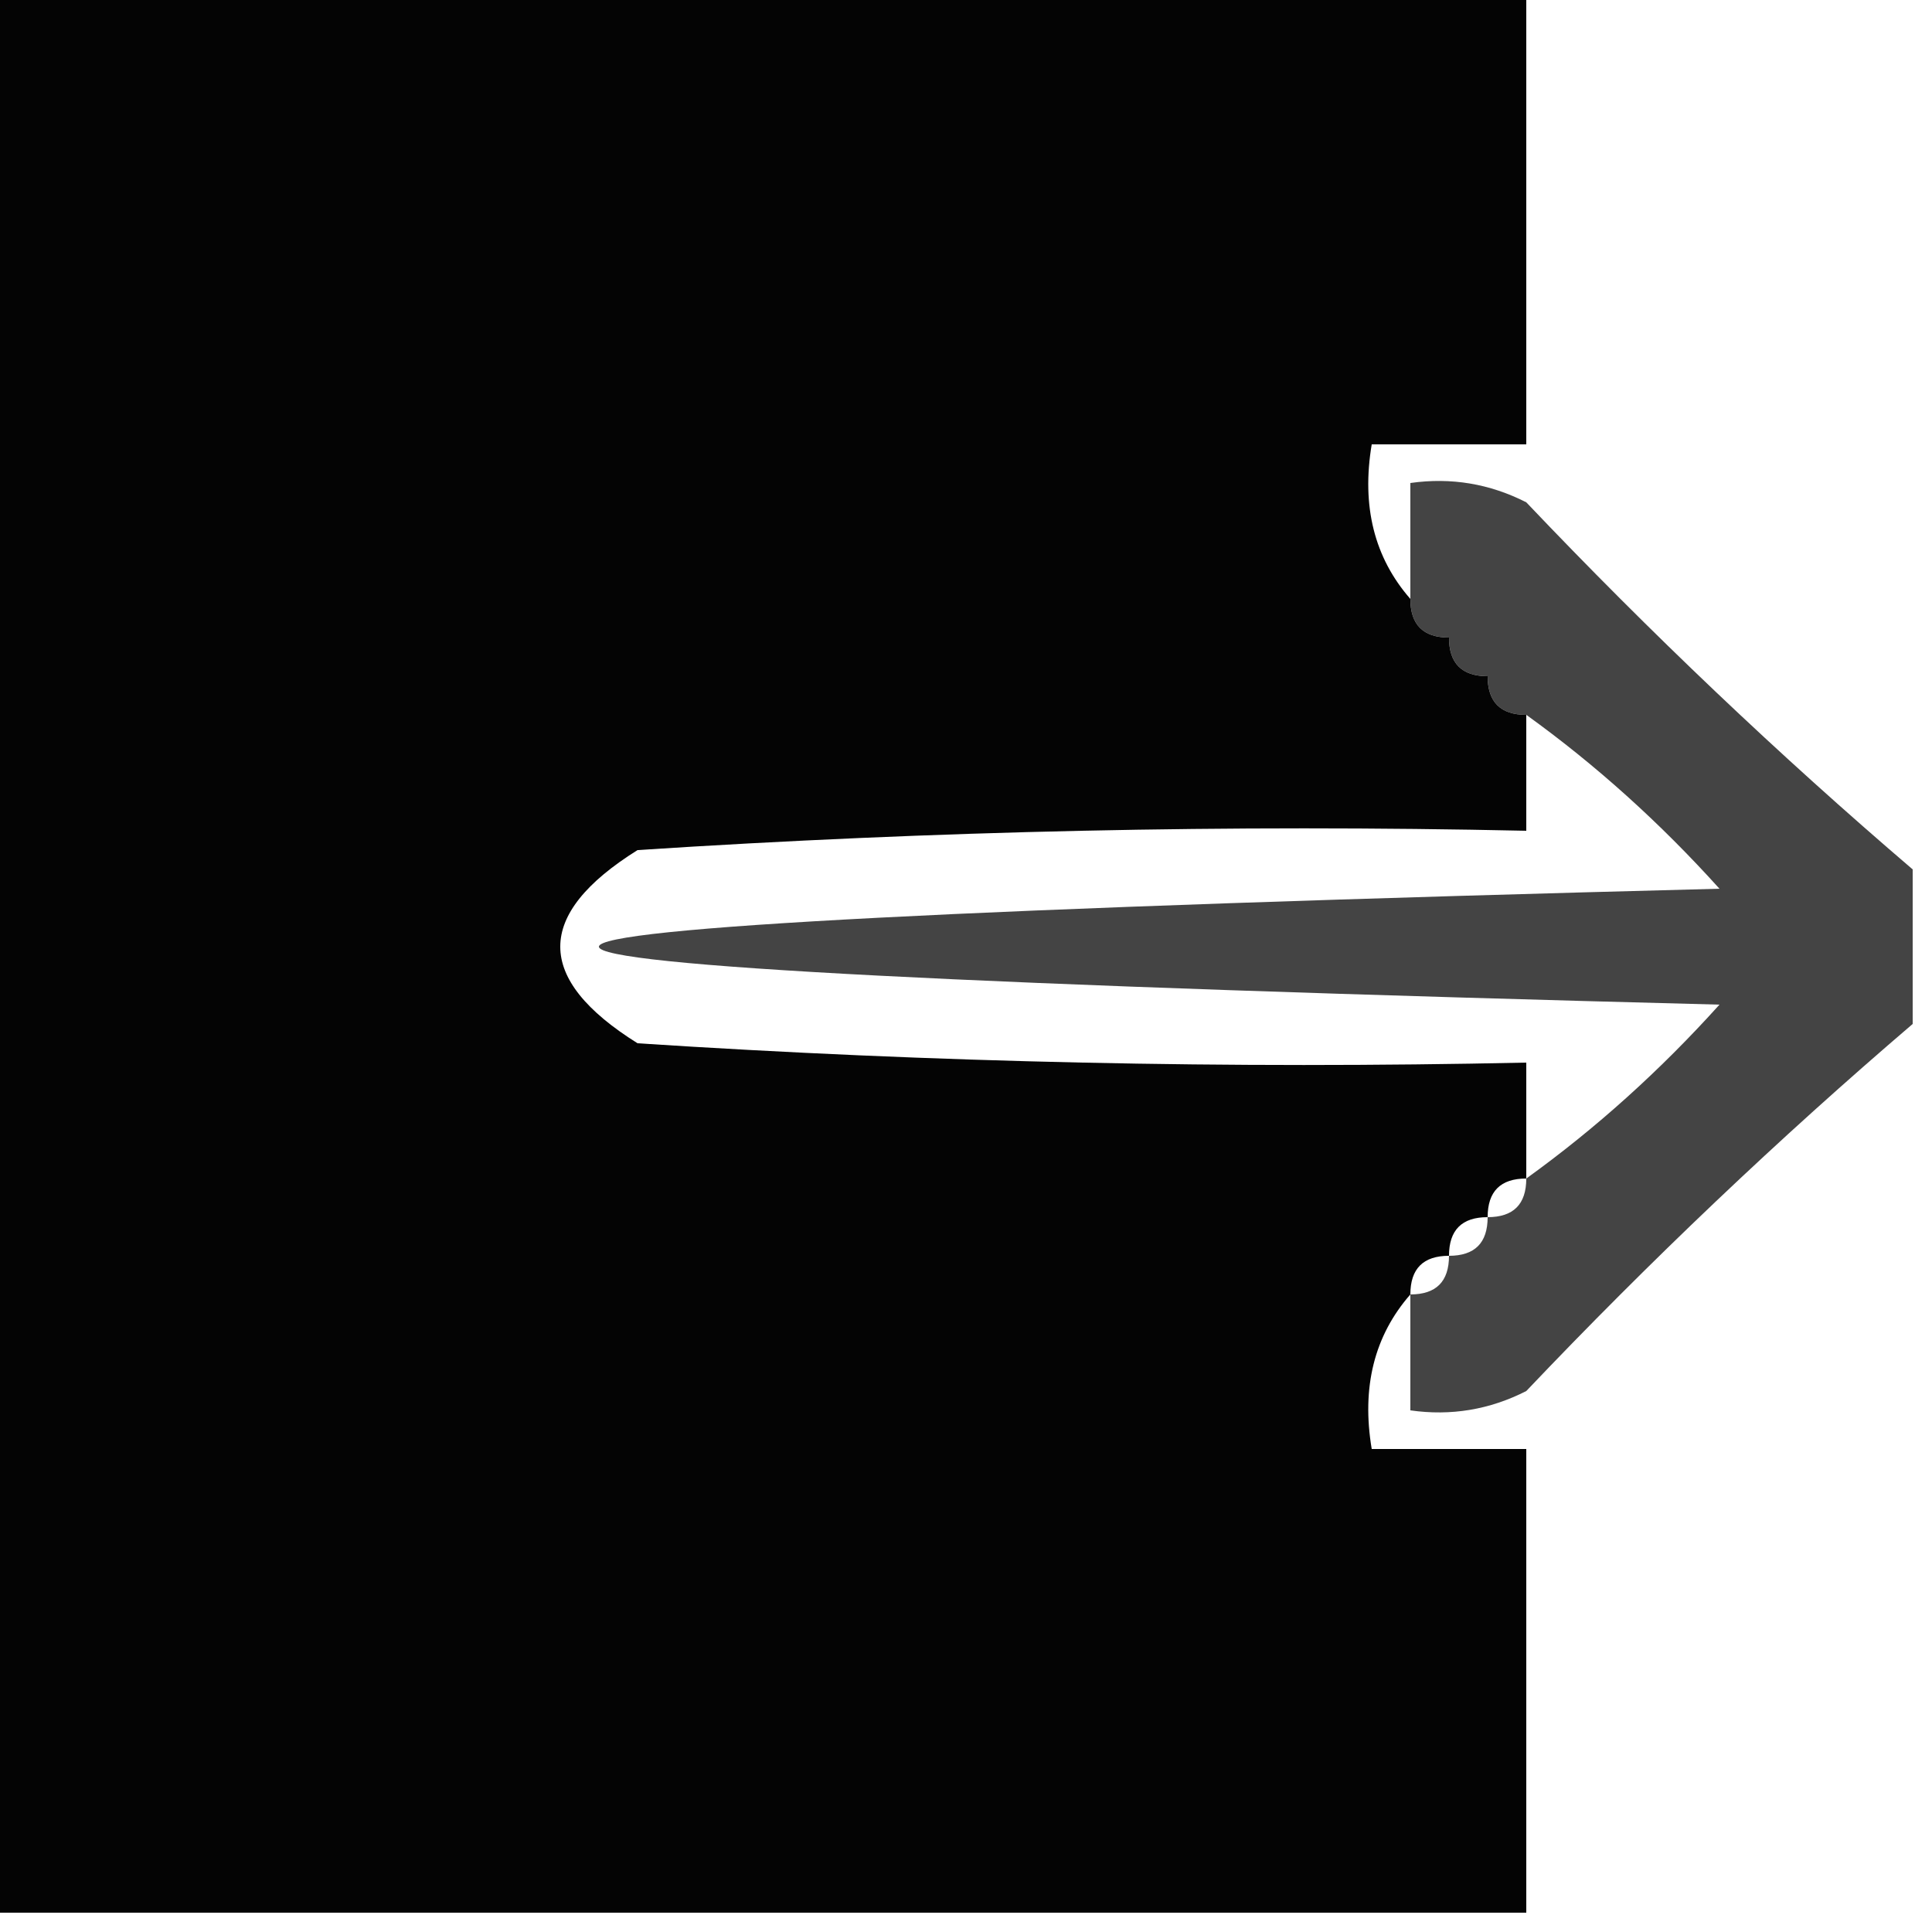
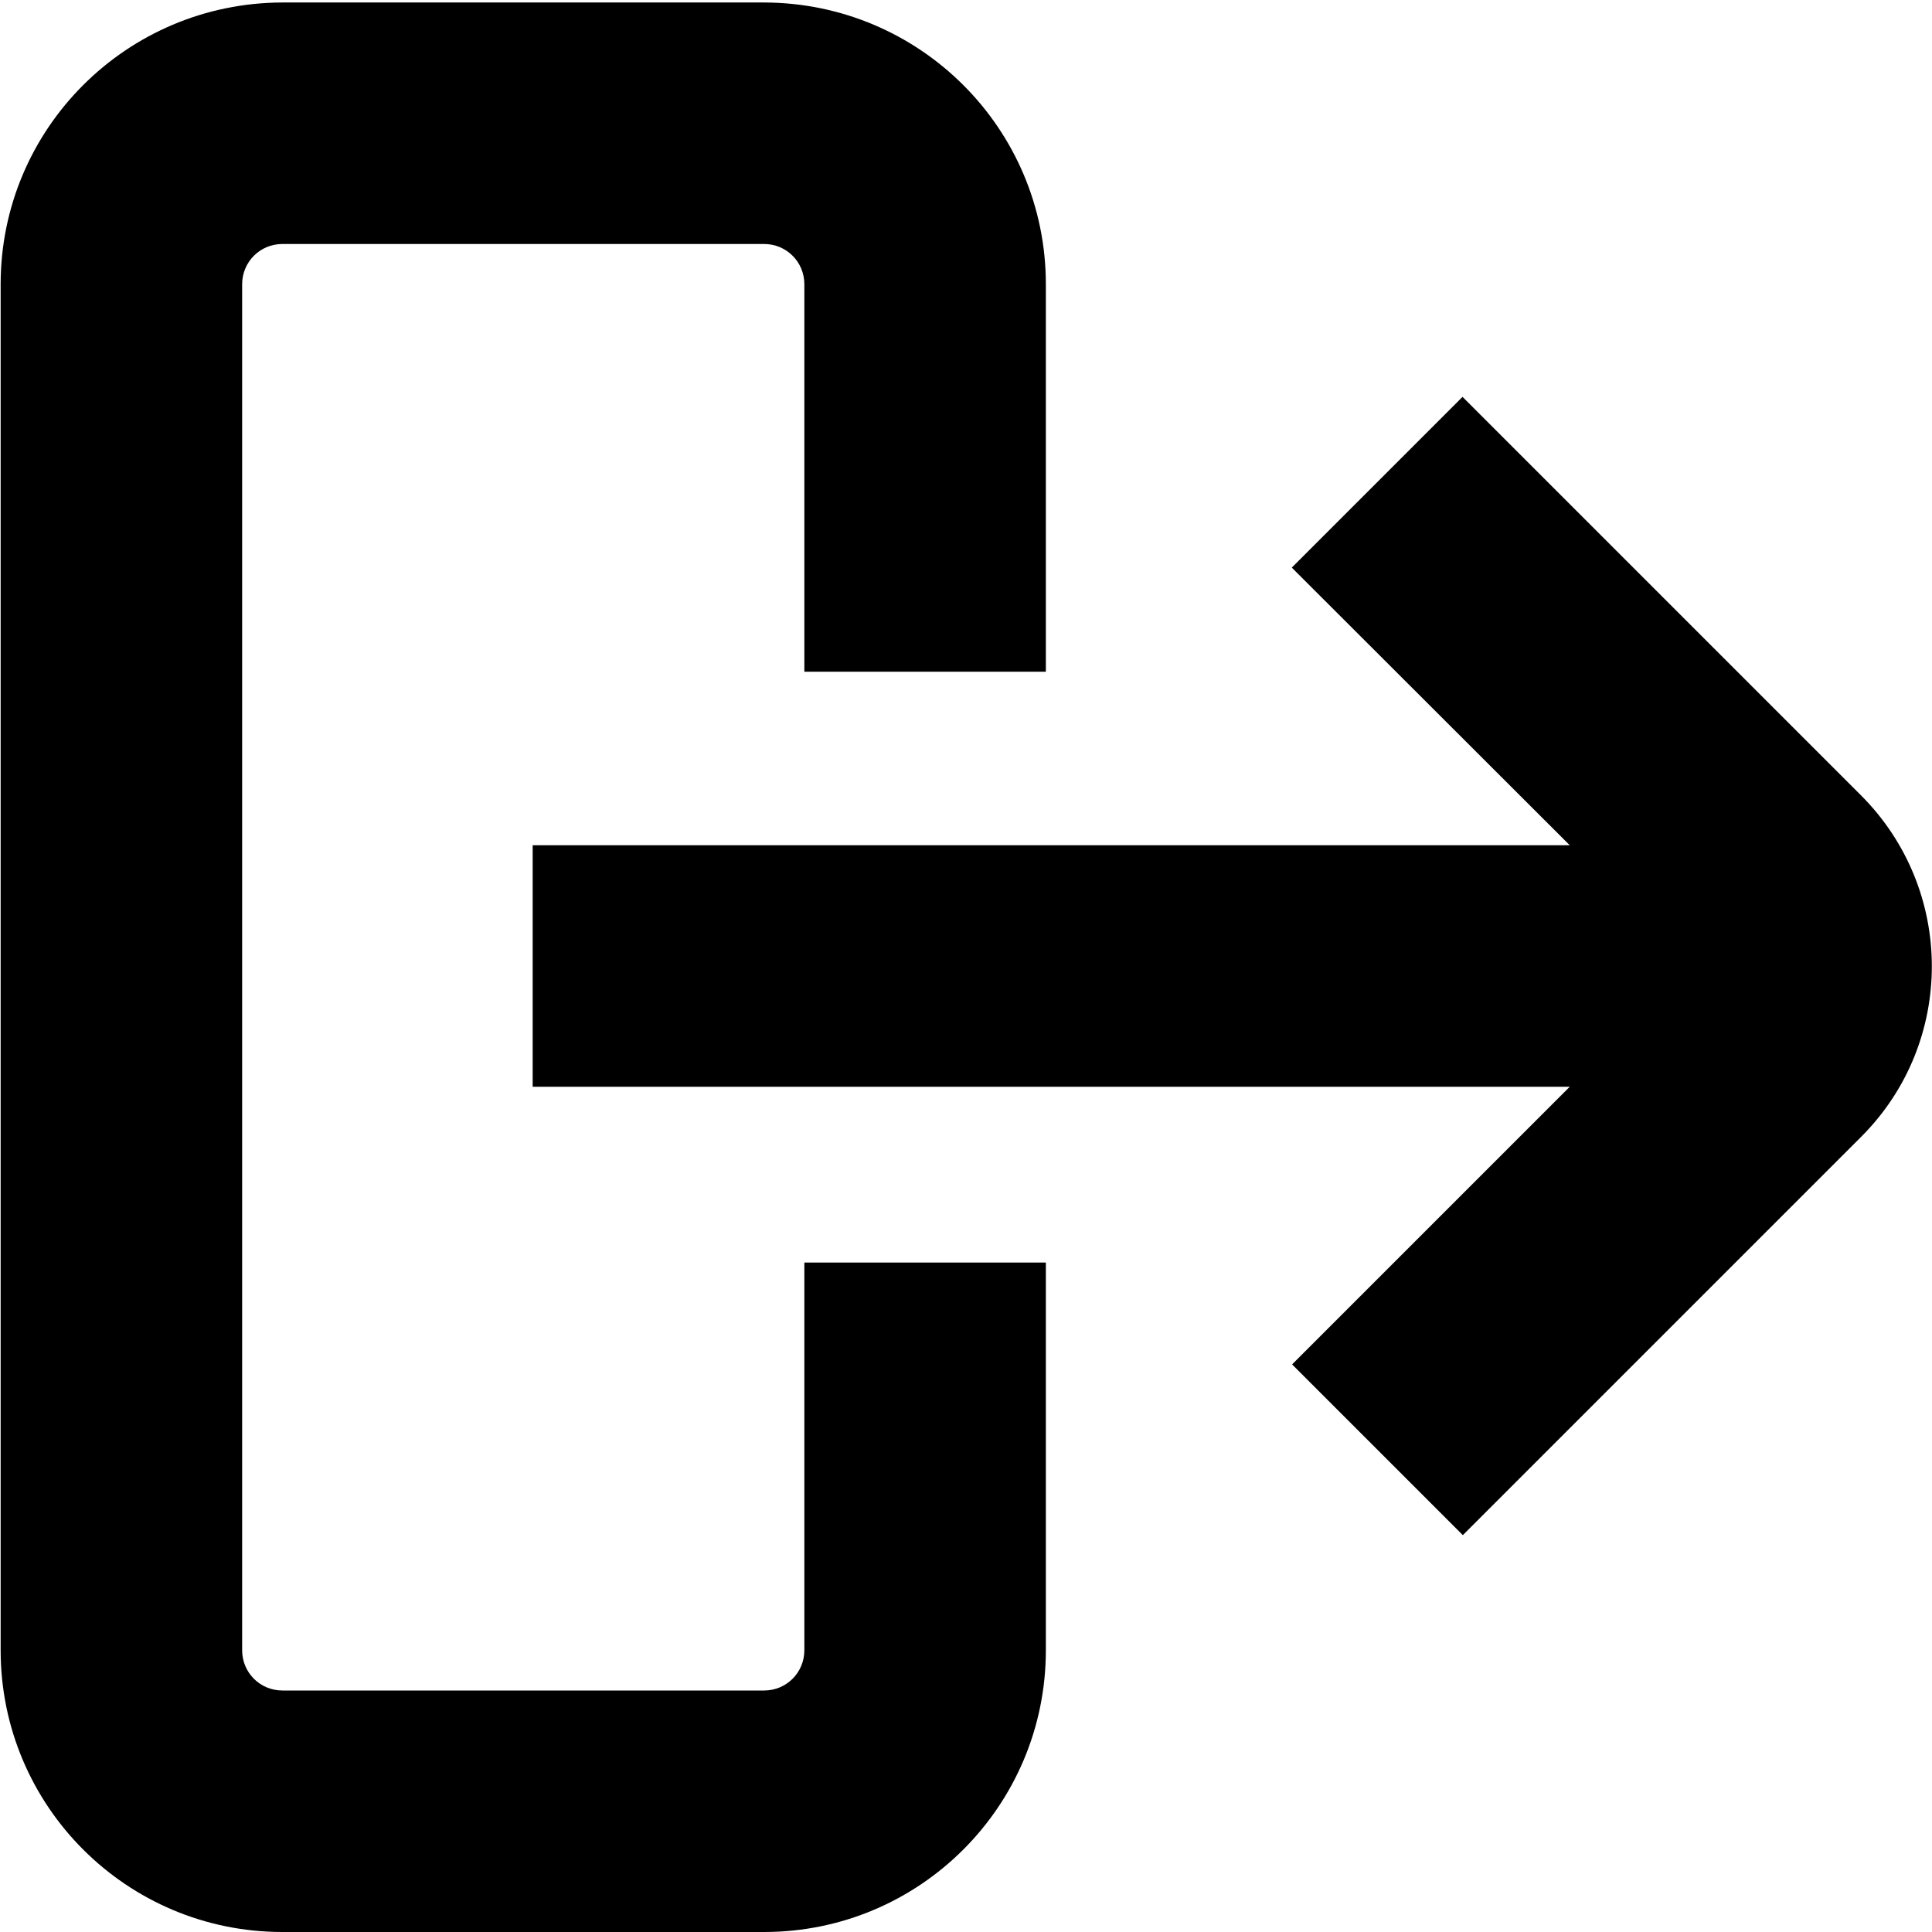
- <svg xmlns="http://www.w3.org/2000/svg" version="1.1" width="50px" height="50px" style="shape-rendering:geometricPrecision; text-rendering:geometricPrecision; image-rendering:optimizeQuality; fill-rule:evenodd; clip-rule:evenodd">
-   <g>
-     <path style="opacity:0.983" fill="#000000" d="M -0.5,-0.5 C 12.833,-0.5 26.167,-0.5 39.5,-0.5C 39.5,3.5 39.5,7.5 39.5,11.5C 38.167,11.5 36.833,11.5 35.5,11.5C 35.232,13.099 35.566,14.432 36.5,15.5C 36.5,16.167 36.833,16.5 37.5,16.5C 37.5,17.167 37.833,17.5 38.5,17.5C 38.5,18.167 38.833,18.5 39.5,18.5C 39.5,19.5 39.5,20.5 39.5,21.5C 31.826,21.334 24.159,21.5 16.5,22C 13.833,23.667 13.833,25.333 16.5,27C 24.159,27.5 31.826,27.666 39.5,27.5C 39.5,28.5 39.5,29.5 39.5,30.5C 38.833,30.5 38.5,30.833 38.5,31.5C 37.833,31.5 37.5,31.833 37.5,32.5C 36.833,32.5 36.5,32.833 36.5,33.5C 35.566,34.568 35.232,35.901 35.5,37.5C 36.833,37.5 38.167,37.5 39.5,37.5C 39.5,41.5 39.5,45.5 39.5,49.5C 26.167,49.5 12.833,49.5 -0.5,49.5C -0.5,32.833 -0.5,16.167 -0.5,-0.5 Z" />
-   </g>
-   <g>
-     <path style="opacity:0.732" fill="#000000" d="M 49.5,22.5 C 49.5,23.833 49.5,25.167 49.5,26.5C 46.036,29.462 42.703,32.629 39.5,36C 38.552,36.483 37.552,36.65 36.5,36.5C 36.5,35.5 36.5,34.5 36.5,33.5C 37.167,33.5 37.5,33.167 37.5,32.5C 38.167,32.5 38.5,32.167 38.5,31.5C 39.167,31.5 39.5,31.167 39.5,30.5C 41.296,29.207 42.962,27.707 44.5,26C 5.833,25 5.833,24 44.5,23C 42.962,21.293 41.296,19.793 39.5,18.5C 38.833,18.5 38.5,18.167 38.5,17.5C 37.833,17.5 37.5,17.167 37.5,16.5C 36.833,16.5 36.5,16.167 36.5,15.5C 36.5,14.5 36.5,13.5 36.5,12.5C 37.552,12.351 38.552,12.517 39.5,13C 42.703,16.371 46.036,19.538 49.5,22.5 Z" />
+ <svg xmlns="http://www.w3.org/2000/svg" width="24px" height="24px" viewBox="0 0 24 24" version="1.1">
+   <g id="surface1">
+     <path style=" stroke:none;fill-rule:nonzero;fill:rgb(0%,0%,0%);fill-opacity:1;" d="M 23.117 9.879 L 18.168 4.93 L 16.047 7.051 L 19.5 10.5 L 6.617 10.5 L 6.617 13.5 L 19.5 13.5 L 16.051 16.949 L 18.172 19.07 L 23.121 14.121 C 24.293 12.949 24.289 11.051 23.117 9.879 Z M 23.117 9.879 " />
+     <path style=" stroke:none;fill-rule:nonzero;fill:rgb(0%,0%,0%);fill-opacity:1;" d="M 9.992 20.5 C 9.992 20.777 9.77 21 9.492 21 L 3.508 21 C 3.23 21 3.008 20.777 3.008 20.5 L 3.008 3.531 C 3.008 3.254 3.23 3.031 3.508 3.031 L 9.492 3.031 C 9.77 3.031 9.992 3.254 9.992 3.531 L 9.992 8.344 L 12.992 8.344 L 12.992 3.531 C 12.992 1.598 11.426 0.035 9.492 0.031 L 3.508 0.031 C 1.574 0.035 0.008 1.598 0.008 3.531 L 0.008 20.5 C 0.008 22.434 1.574 24 3.508 24 L 9.492 24 C 11.426 24 12.992 22.434 12.992 20.5 L 12.992 15.684 L 9.992 15.684 Z M 9.992 20.5 " />
  </g>
</svg>
